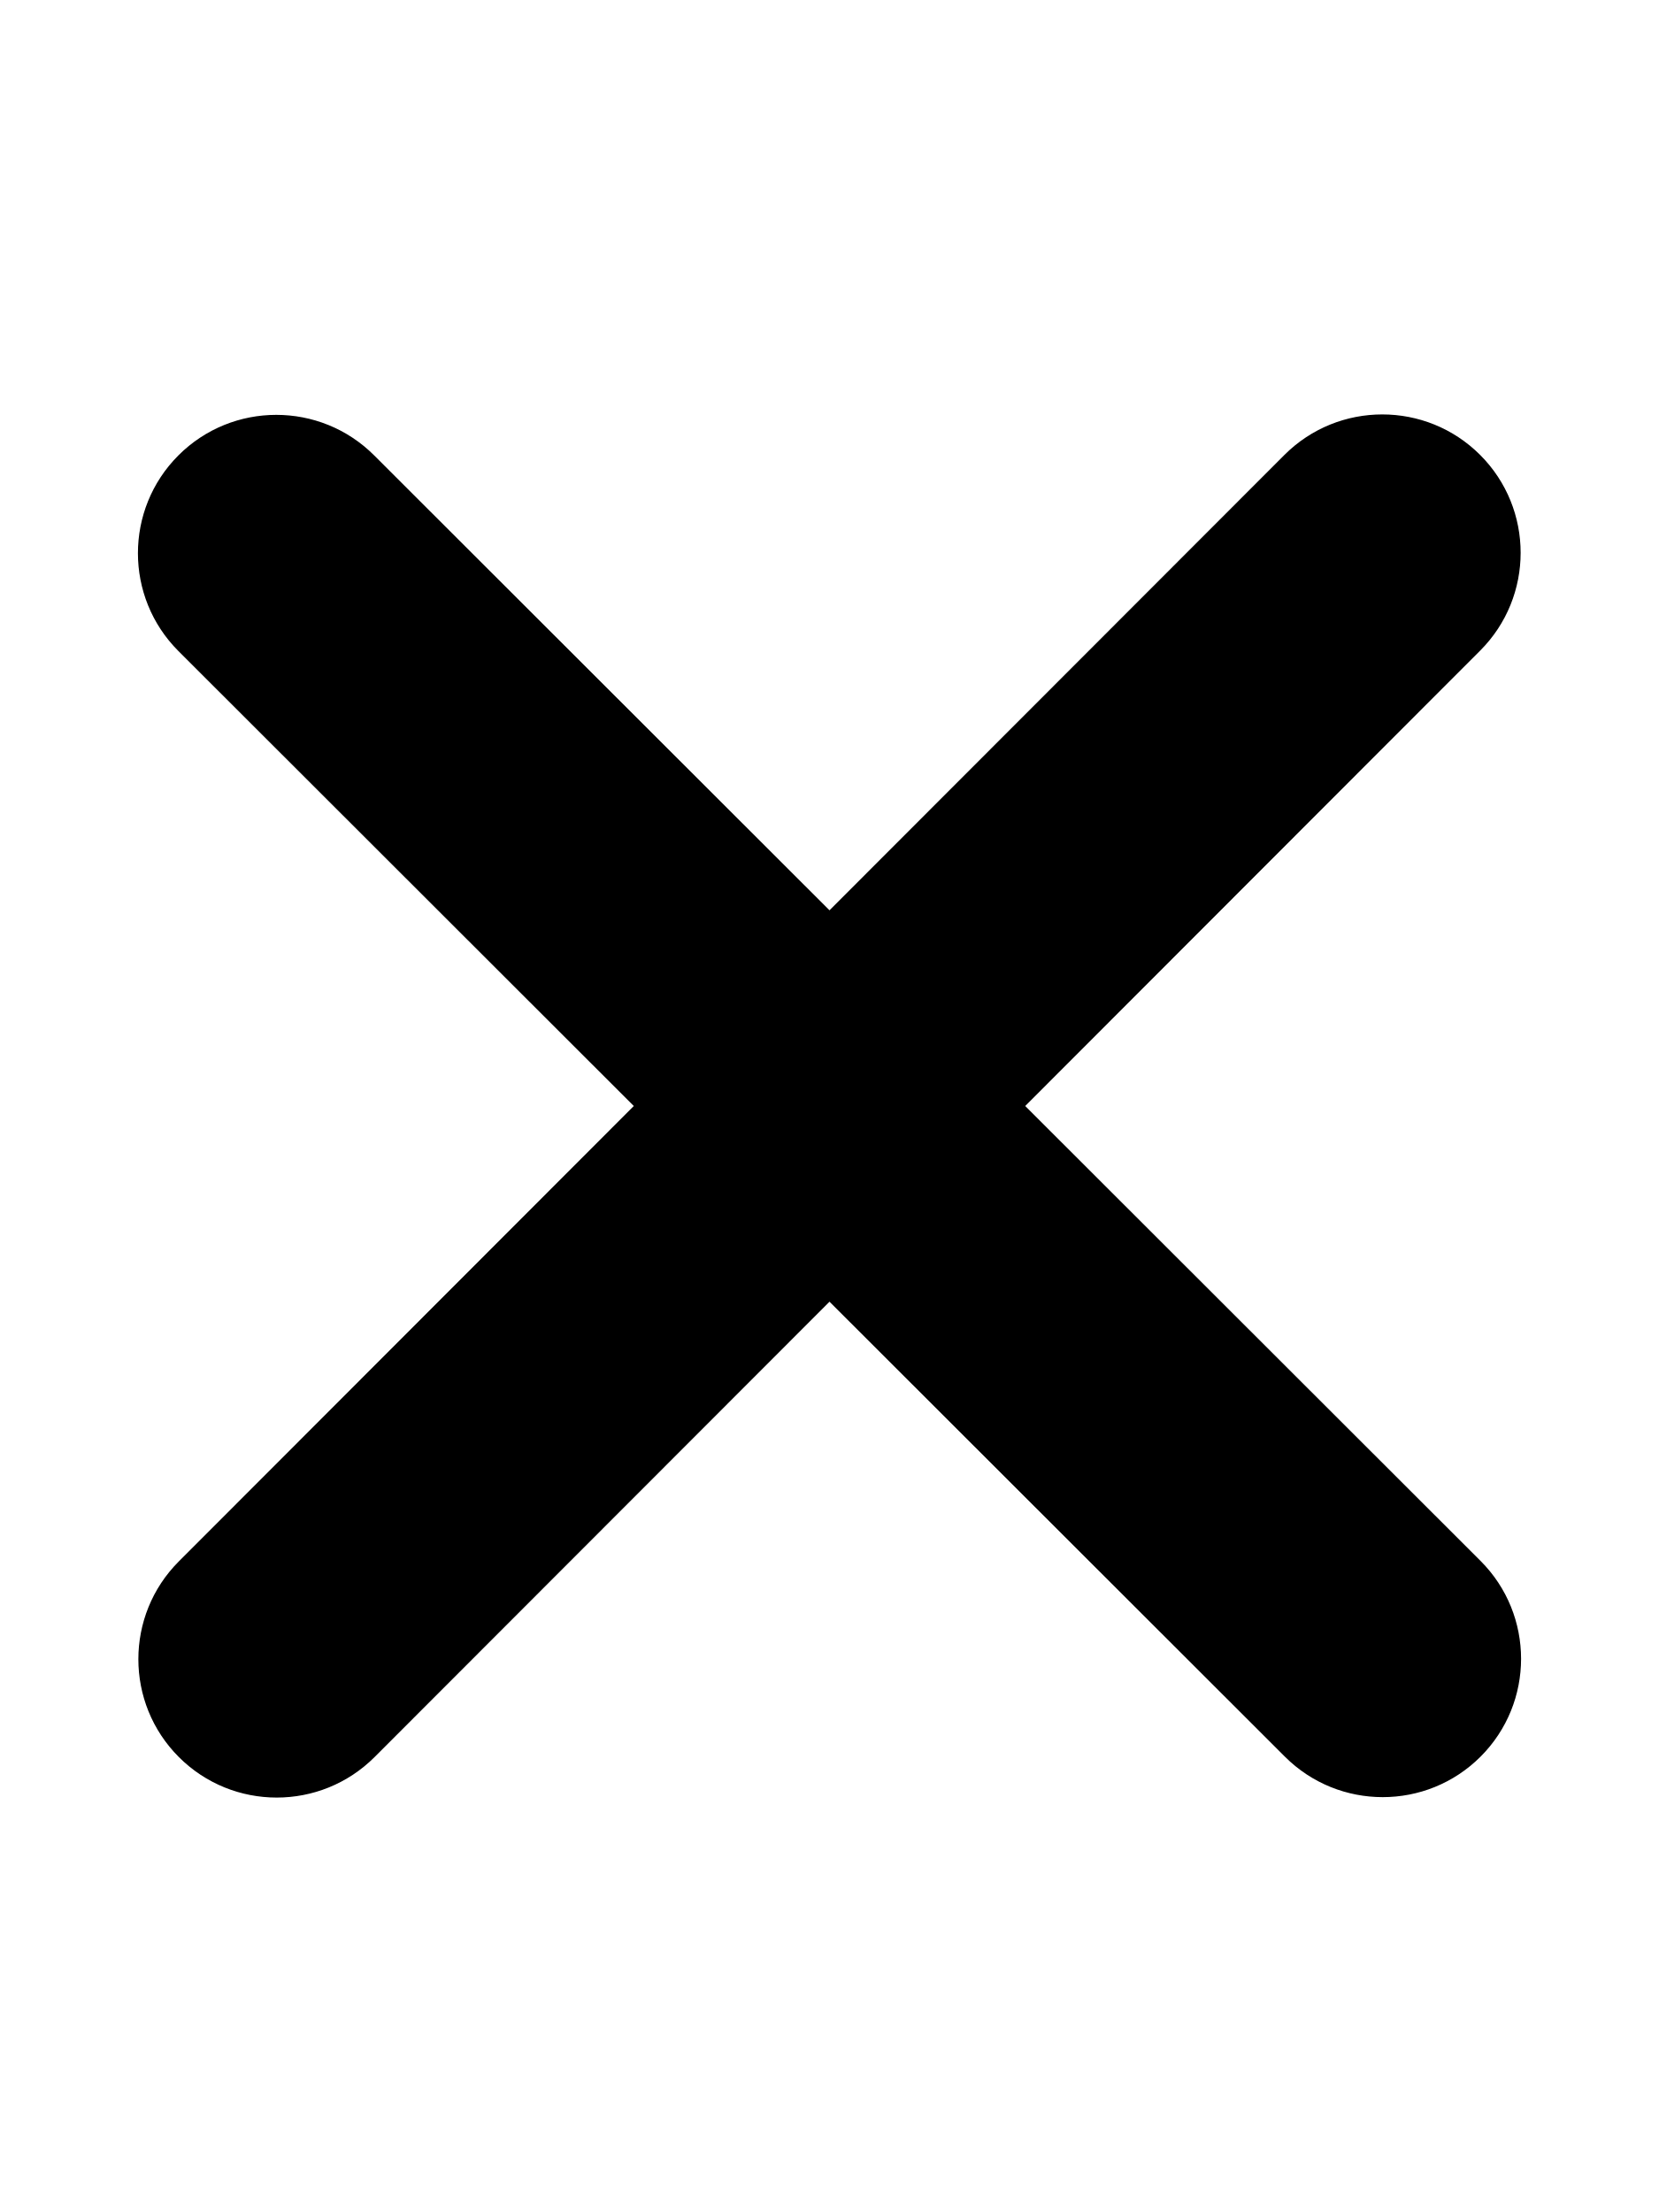
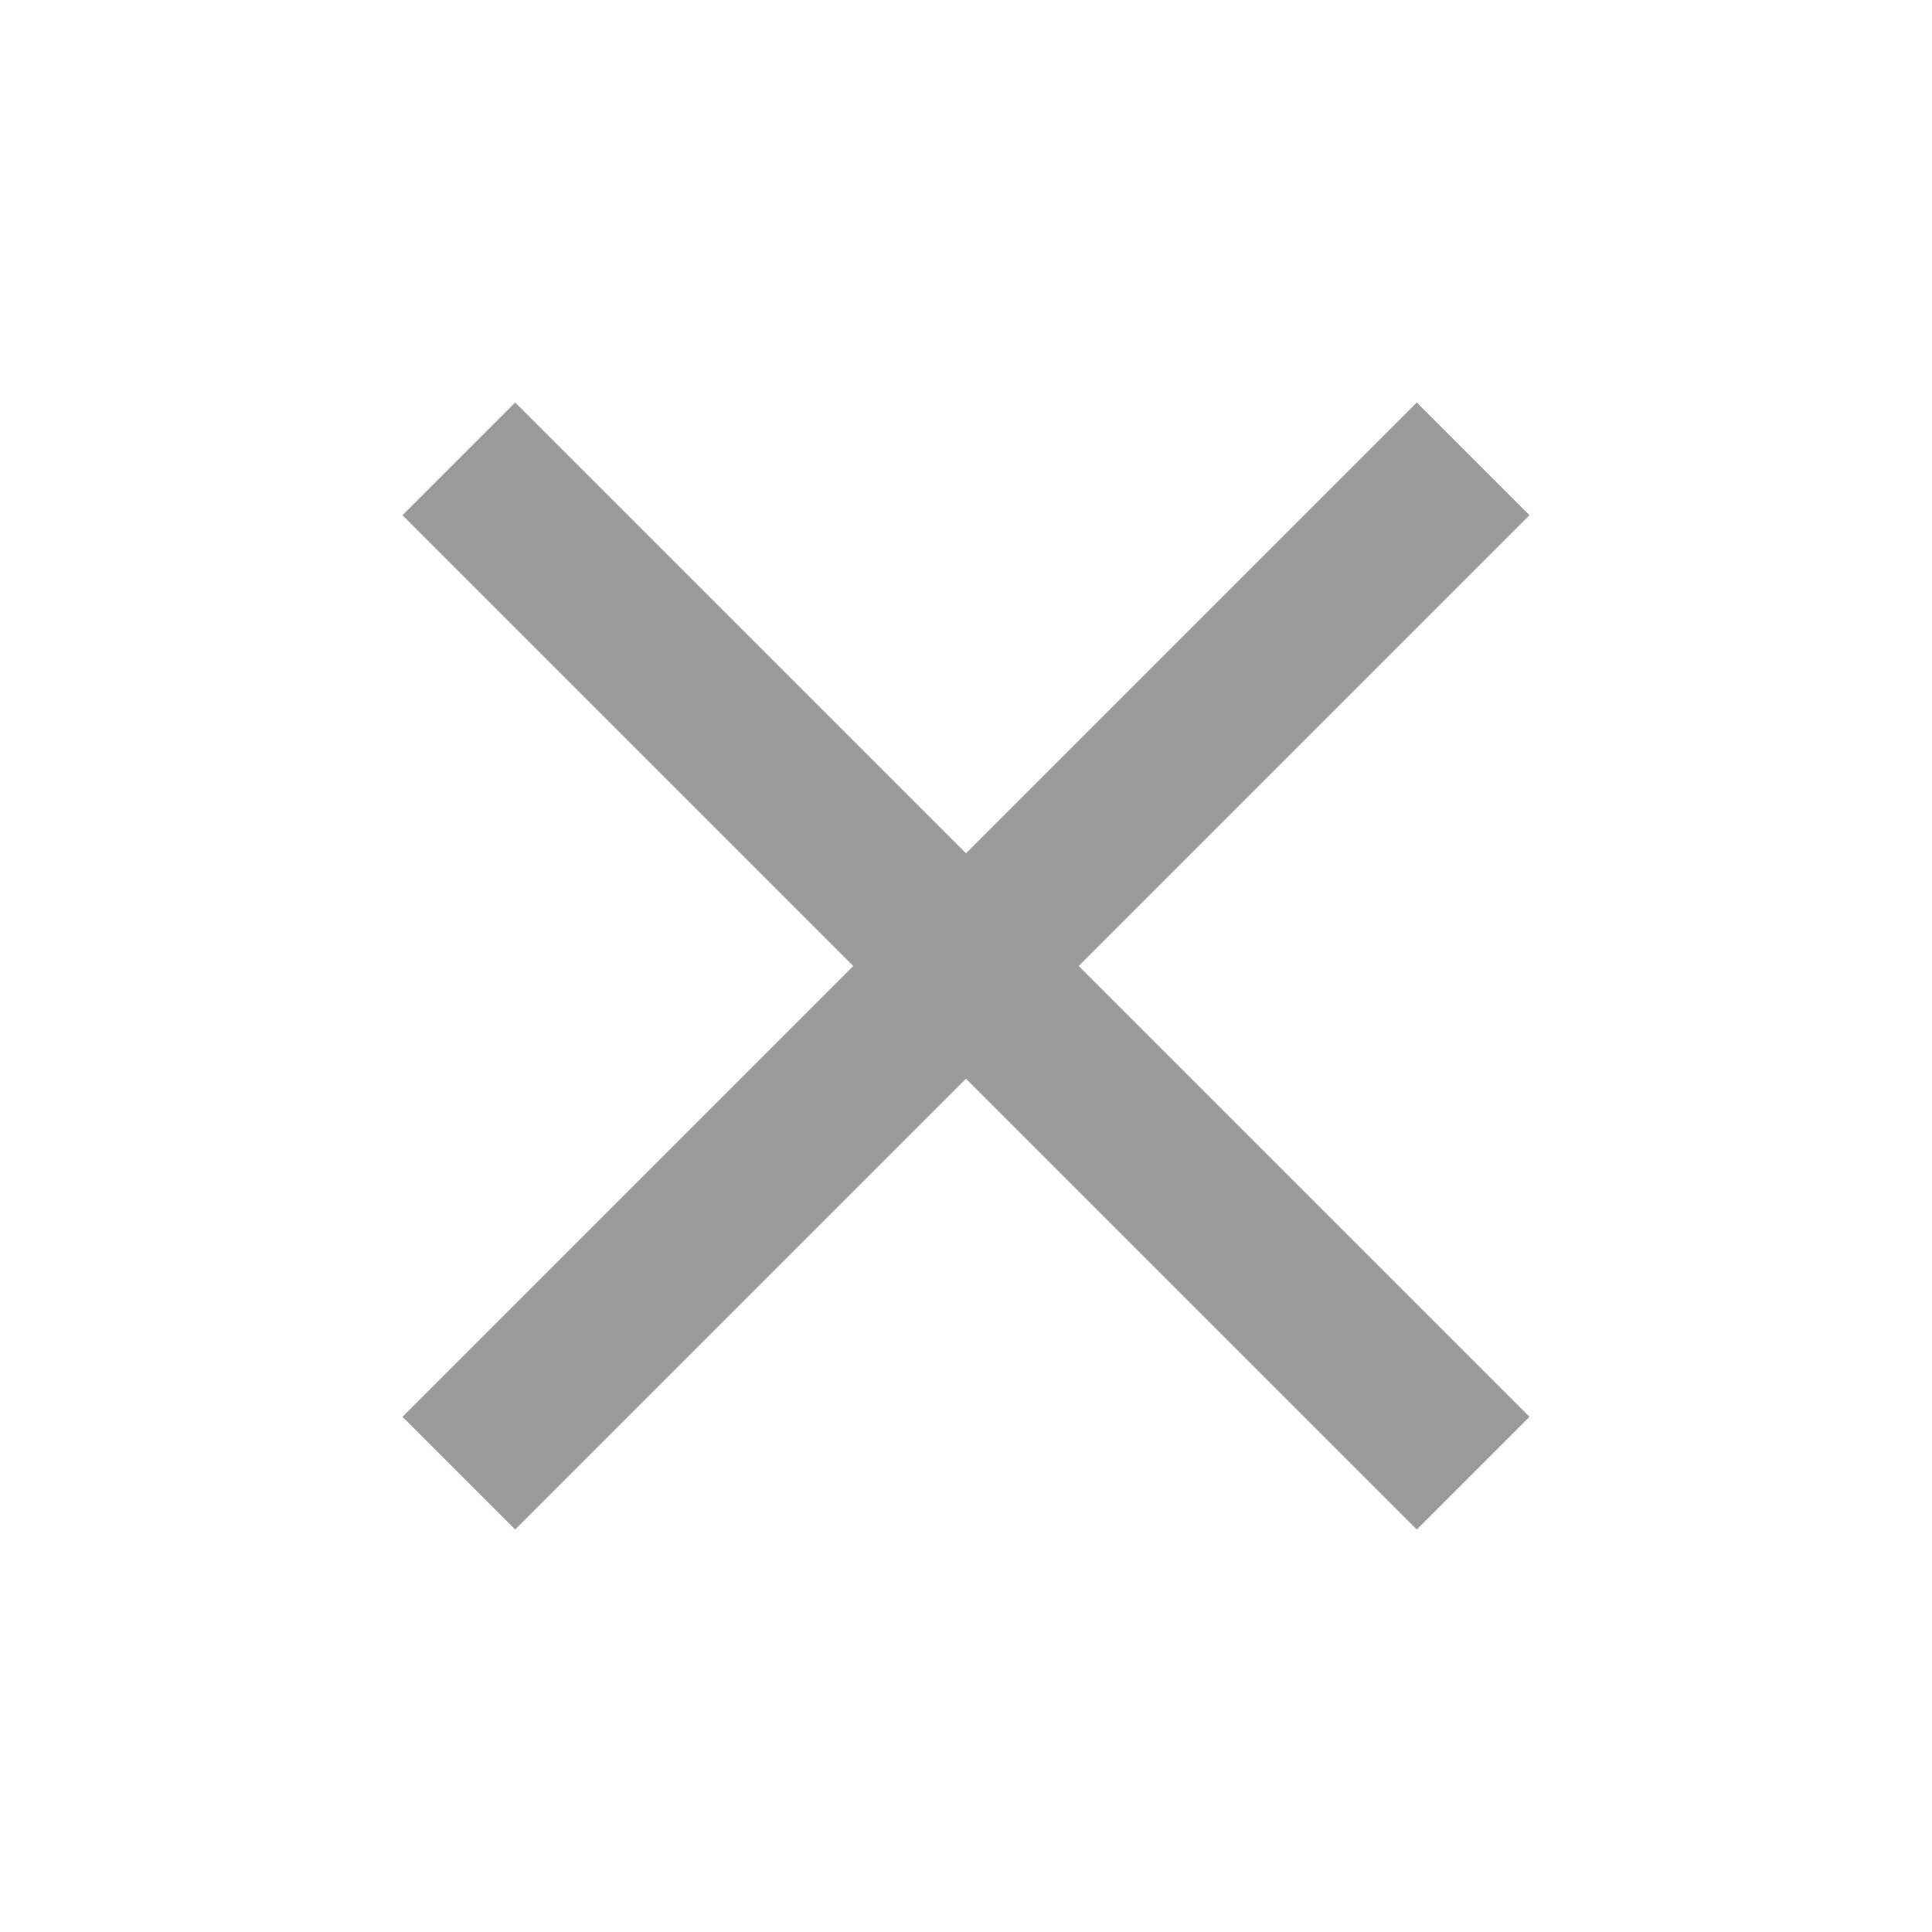
- <svg xmlns="http://www.w3.org/2000/svg" viewBox="0 0 384 512">
-   <path d="M342.6 150.6c12.5-12.5 12.5-32.8 0-45.3s-32.8-12.5-45.3 0L192 210.7 86.6 105.4c-12.5-12.5-32.8-12.5-45.3 0s-12.5 32.8 0 45.3L146.7 256 41.4 361.4c-12.5 12.5-12.5 32.8 0 45.3s32.8 12.5 45.3 0L192 301.3 297.4 406.6c12.5 12.5 32.8 12.5 45.3 0s12.5-32.8 0-45.3L237.3 256 342.6 150.6z" />
+ <svg xmlns="http://www.w3.org/2000/svg" width="24" height="24" viewBox="0 0 24 24" fill="none">
+   <path d="M6.4 19L5 17.6L10.6 12L5 6.4L6.4 5L12 10.6L17.6 5L19 6.4L13.4 12L19 17.6L17.6 19L12 13.4L6.4 19Z" fill="#9B9A9C" />
</svg>
